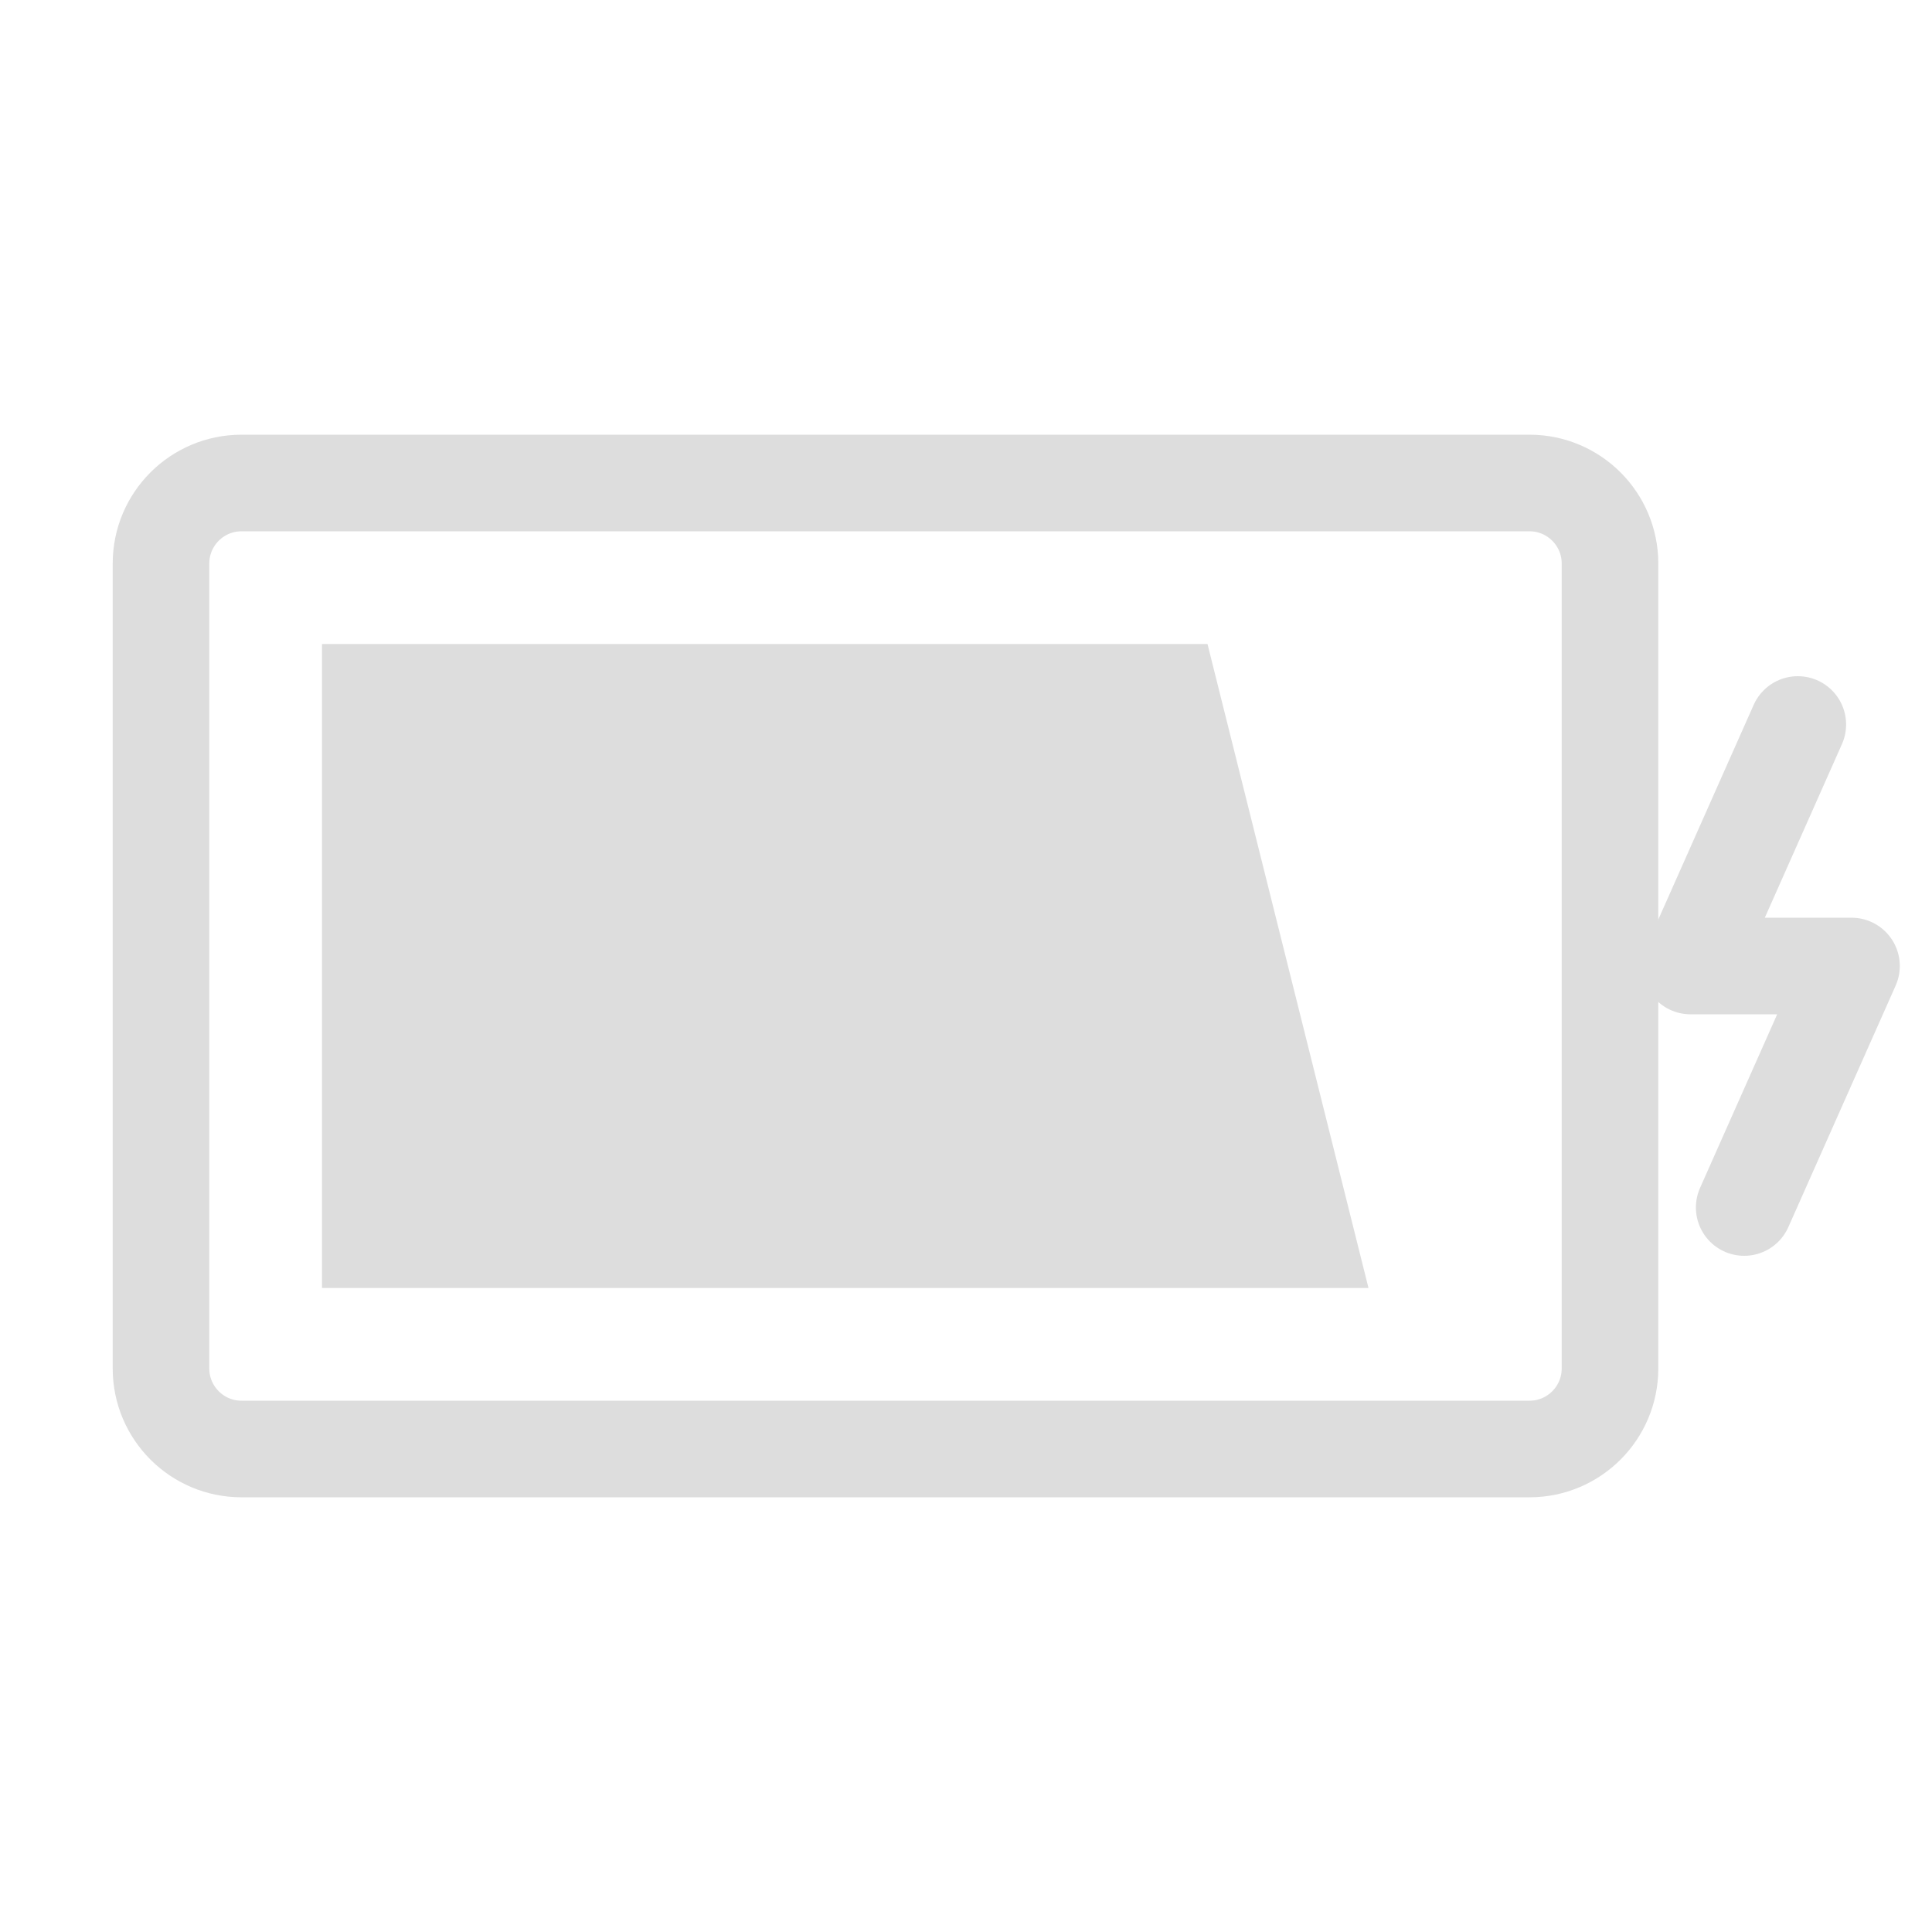
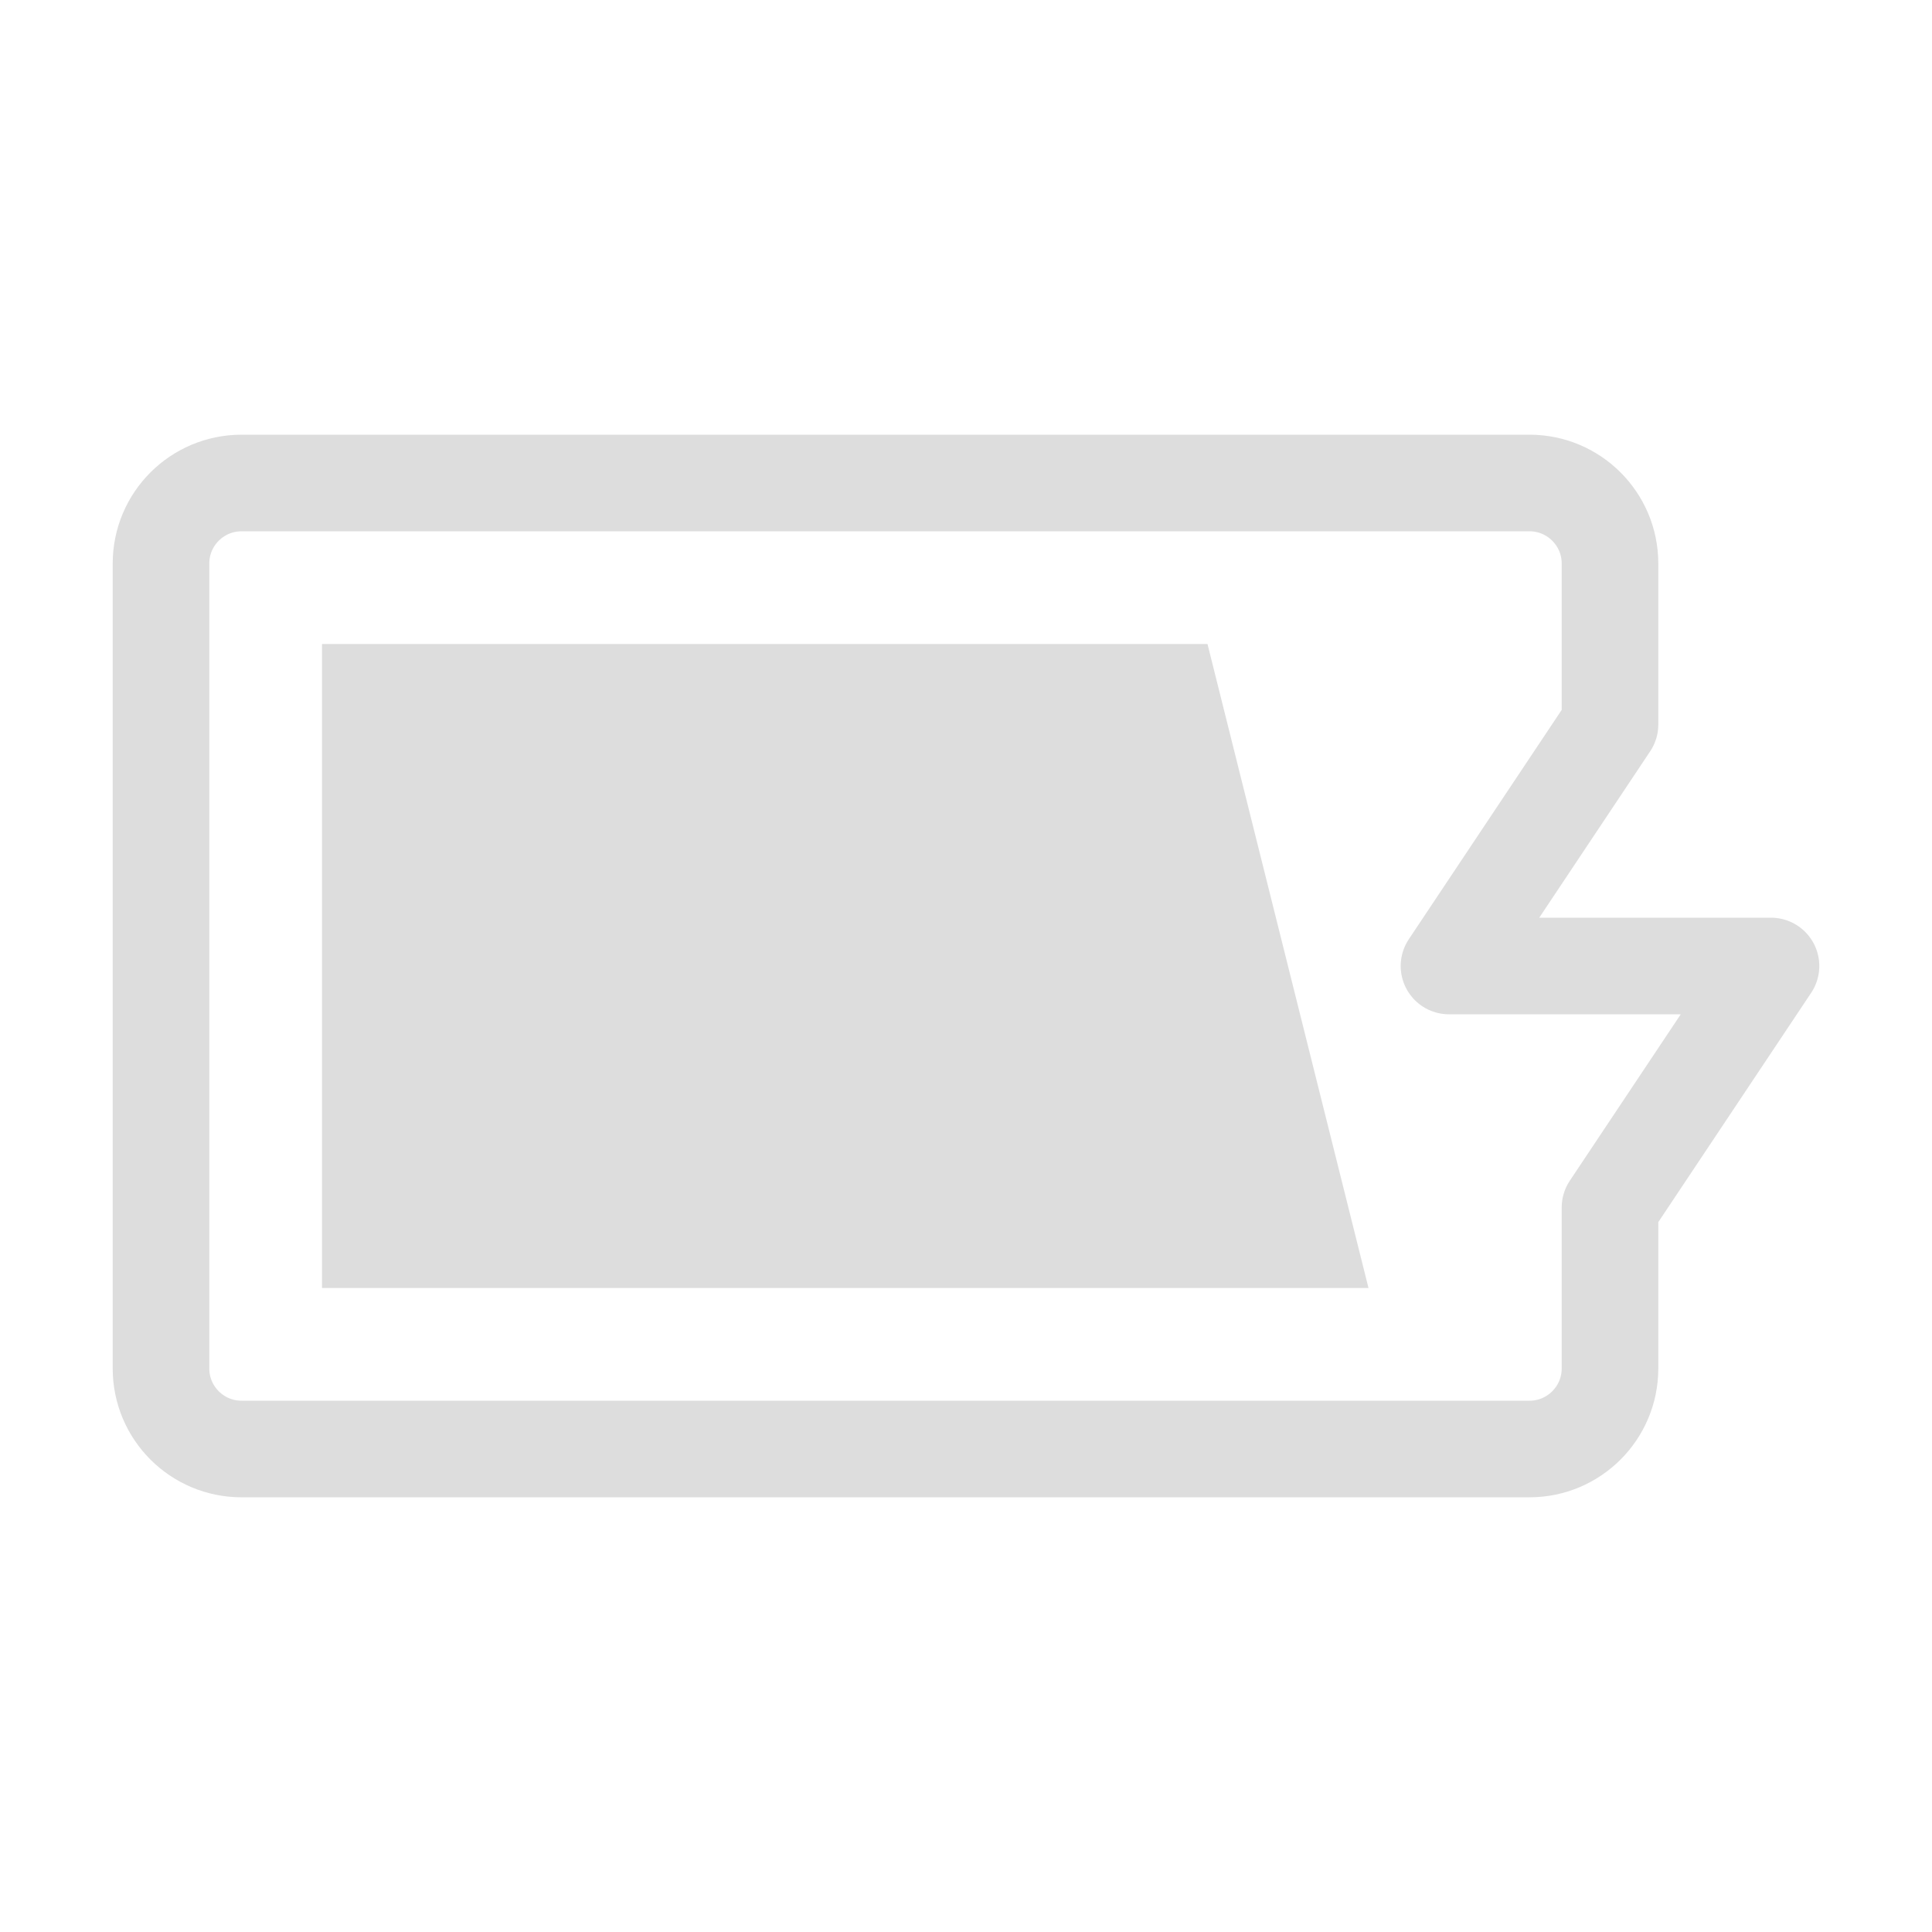
<svg xmlns="http://www.w3.org/2000/svg" width="24" height="24" viewBox="0 0 24 24" fill="none">
-   <path d="M19 6H3C2.448 6 2 6.448 2 7V17C2 17.552 2.448 18 3 18H19C19.552 18 20 17.552 20 17V7C20 6.448 19.552 6 19 6Z" stroke="#DDDDDD" stroke-width="1.2" />
+   <path d="M19 6H3C2.448 6 2 6.448 2 7V17C2 17.552 2.448 18 3 18H19C19.552 18 20 17.552 20 17V15L22 12H18L20 9V7C20 6.448 19.552 6 19 6Z" stroke="#DDDDDD" stroke-width="1.2" stroke-linejoin="round" />
  <path d="M4 8H15L17 16H4V8Z" fill="#DDDDDD" />
-   <path d="M22.333 9L21 12H23L21.667 15" stroke="#DDDDDD" stroke-width="1.2" stroke-linecap="round" stroke-linejoin="round" />
</svg>
